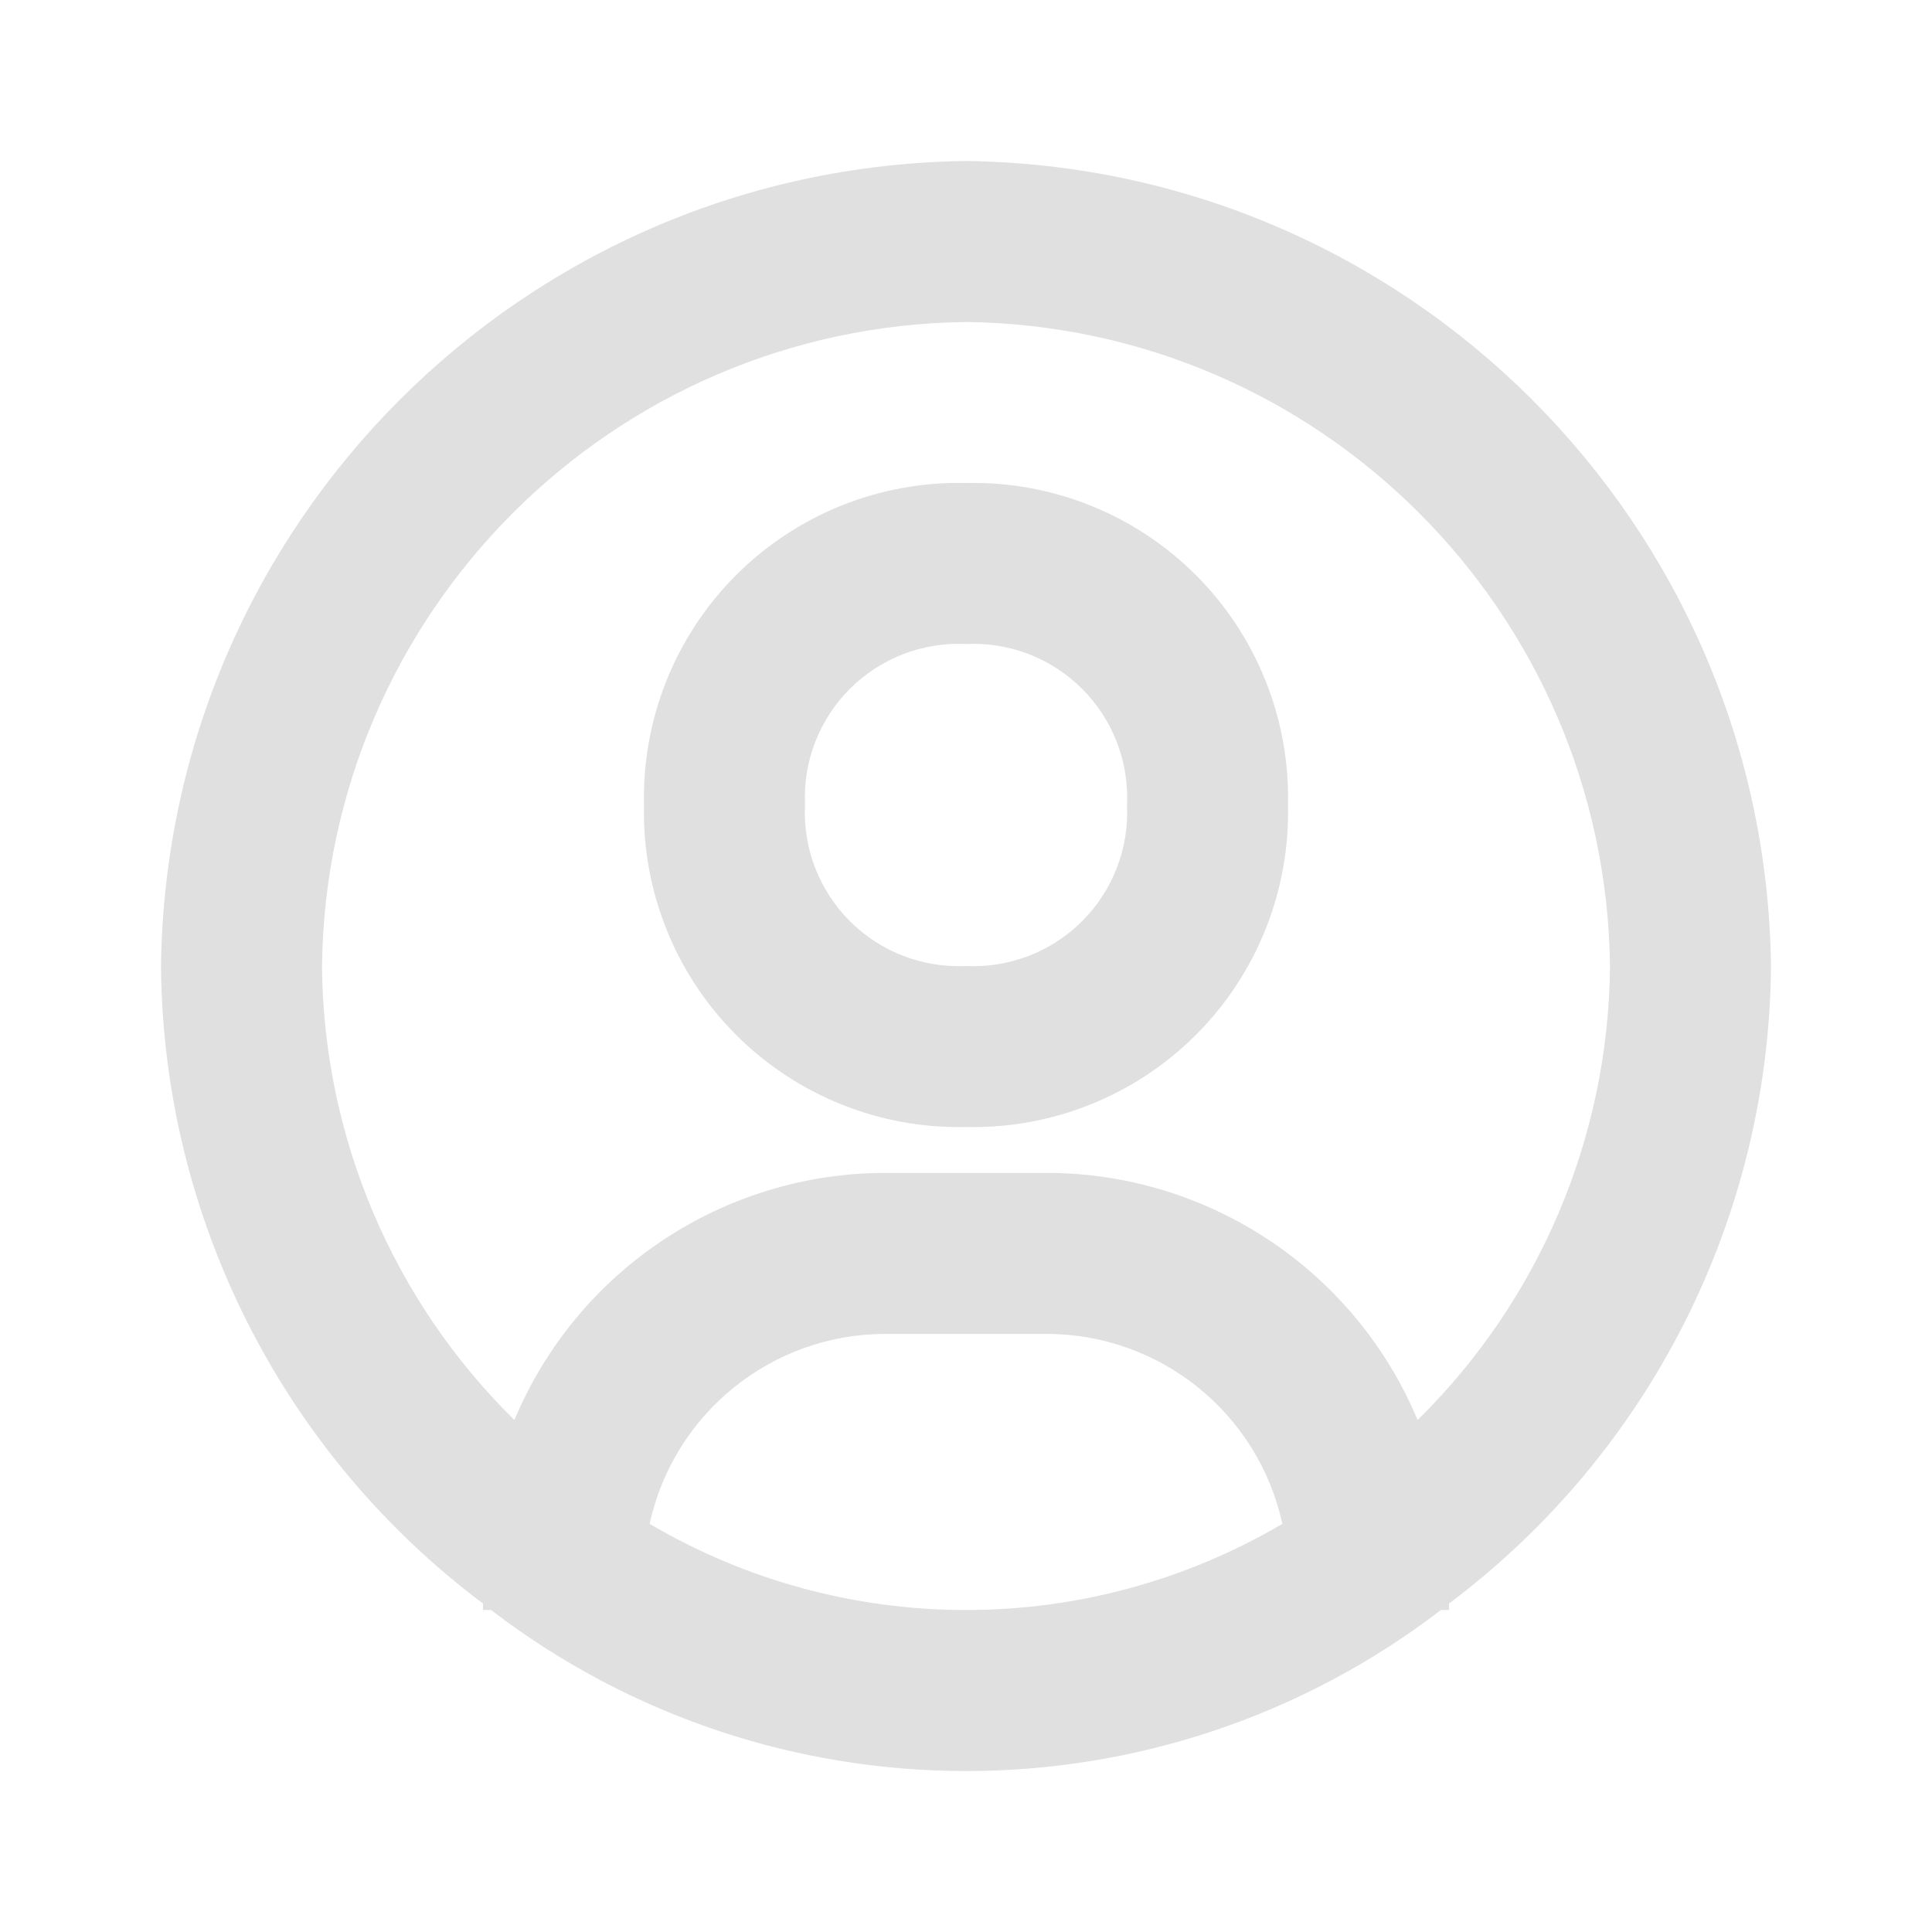
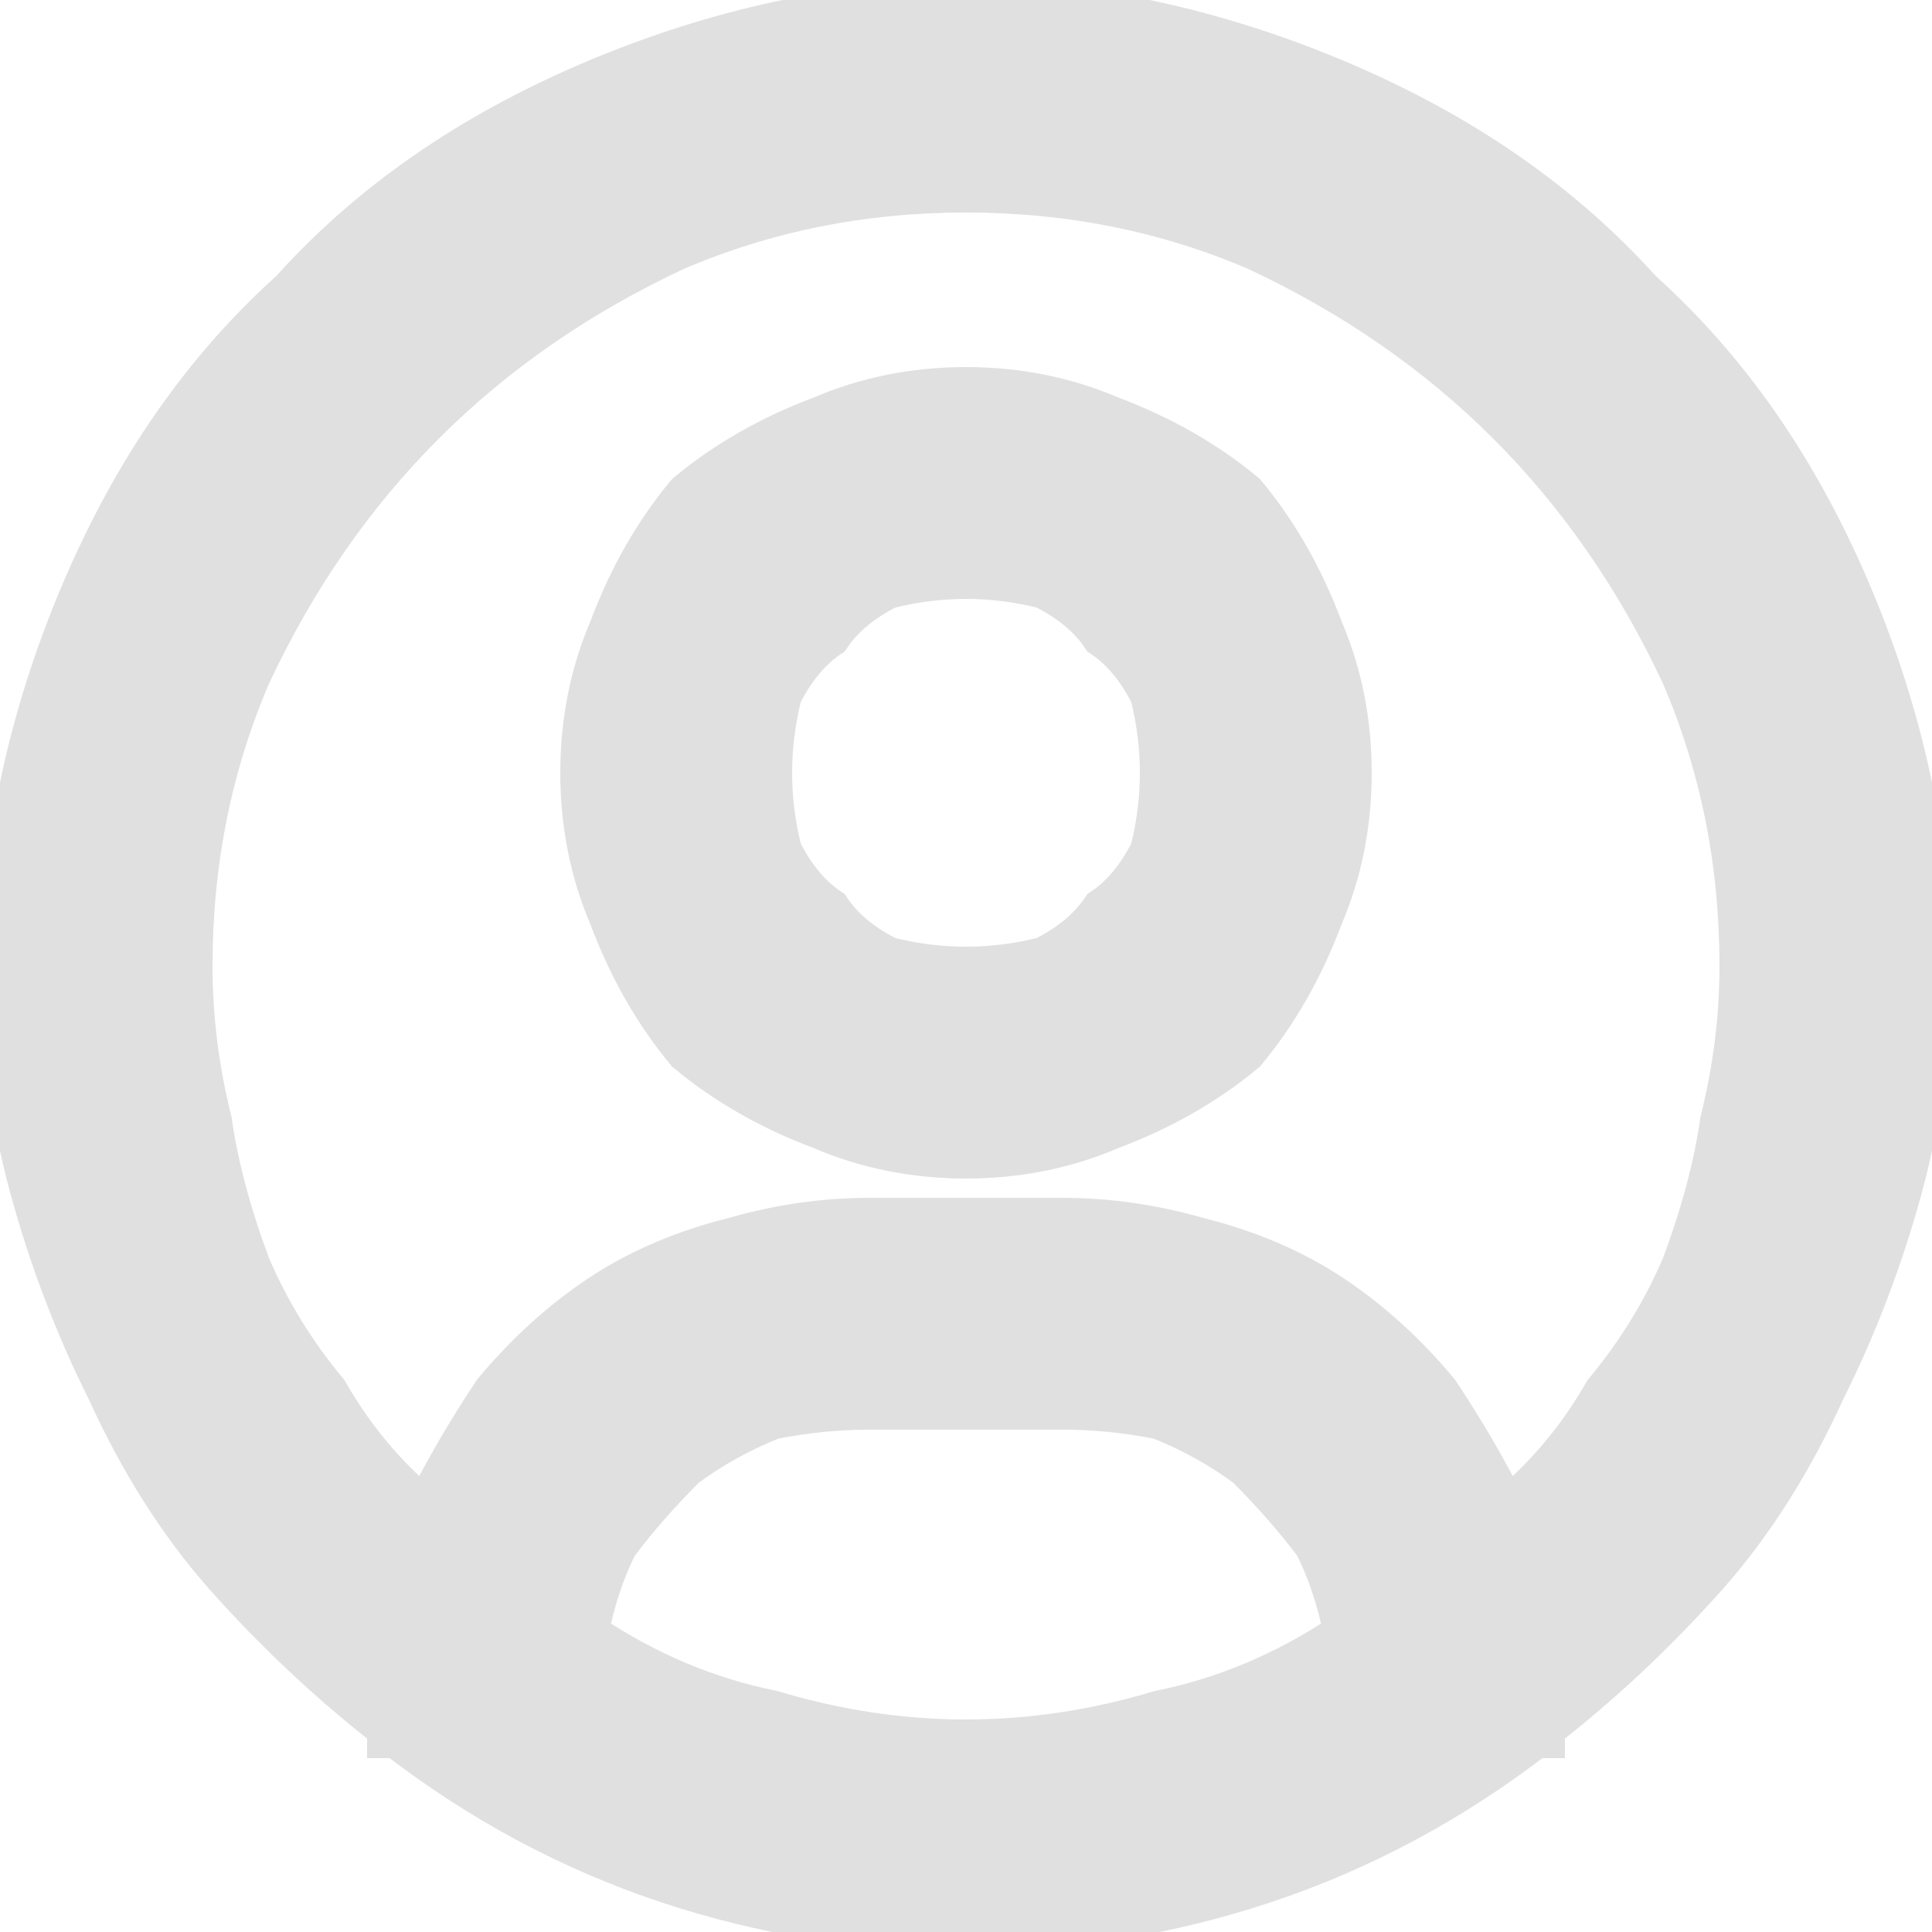
- <svg xmlns="http://www.w3.org/2000/svg" stroke="#e0e0e0" fill="#e0e0e0" stroke-width="0" viewBox="0 0 24 24" class="cursor-pointer text-title hover:brightness-75 transition-all duration-300" height="32" width="32">
-   <path d="M12 2A10.13 10.13 0 0 0 2 12a10 10 0 0 0 4 7.92V20h.1a9.7 9.7 0 0 0 11.8 0h.1v-.08A10 10 0 0 0 22 12 10.13 10.13 0 0 0 12 2zM8.07 18.93A3 3 0 0 1 11 16.57h2a3 3 0 0 1 2.93 2.36 7.75 7.75 0 0 1-7.86 0zm9.54-1.29A5 5 0 0 0 13 14.57h-2a5 5 0 0 0-4.61 3.07A8 8 0 0 1 4 12a8.1 8.1 0 0 1 8-8 8.1 8.1 0 0 1 8 8 8 8 0 0 1-2.39 5.64z" />
-   <path d="M12 6a3.91 3.91 0 0 0-4 4 3.91 3.91 0 0 0 4 4 3.91 3.91 0 0 0 4-4 3.91 3.91 0 0 0-4-4zm0 6a1.91 1.91 0 0 1-2-2 1.91 1.91 0 0 1 2-2 1.91 1.91 0 0 1 2 2 1.91 1.91 0 0 1-2 2z" />
+ <svg xmlns="http://www.w3.org/2000/svg" version="1.2" viewBox="0 0 20 20" width="64" height="64">
+   <style>.a{fill:#e0e0e0;stroke:#e0e0e0;stroke-width:.4}</style>
+   <path fill-rule="evenodd" class="a" d="m13.8 0.8c1.2 0.5 2.3 1.2 3.2 2.2 1 0.9 1.7 2 2.2 3.2 0.5 1.2 0.8 2.5 0.8 3.8q0 1.2-0.3 2.3-0.3 1.1-0.8 2.1-0.5 1.1-1.2 1.9-0.8 0.9-1.7 1.6v0.1h-0.1q-1.3 1-2.8 1.5-1.5 0.5-3.1 0.5-1.6 0-3.1-0.5-1.5-0.5-2.8-1.5h-0.1v-0.1q-0.9-0.7-1.7-1.6-0.7-0.8-1.2-1.9-0.5-1-0.8-2.1-0.3-1.1-0.3-2.3c0-1.3 0.3-2.6 0.8-3.8 0.5-1.2 1.2-2.3 2.2-3.2 0.9-1 2-1.7 3.2-2.2 1.2-0.5 2.5-0.8 3.8-0.8 1.3 0 2.6 0.3 3.8 0.8zm-5.8 16.9q1 0.3 2 0.3 1 0 2-0.3 1-0.2 1.9-0.8-0.1-0.5-0.3-0.9-0.3-0.4-0.7-0.8-0.4-0.3-0.9-0.5-0.5-0.1-1-0.1h-2q-0.5 0-1 0.1-0.5 0.2-0.9 0.5-0.4 0.4-0.7 0.8-0.2 0.4-0.3 0.9 0.9 0.6 1.9 0.8zm8.6-3.3q0.5-0.6 0.8-1.3 0.3-0.8 0.4-1.5 0.2-0.8 0.2-1.6 0-1.6-0.6-3-0.7-1.5-1.8-2.6-1.1-1.1-2.6-1.8-1.4-0.6-3-0.6-1.6 0-3 0.6-1.5 0.7-2.6 1.8-1.1 1.1-1.8 2.6-0.6 1.4-0.6 3 0 0.8 0.2 1.6 0.1 0.7 0.4 1.5 0.3 0.7 0.8 1.3 0.4 0.7 1 1.2 0.3-0.6 0.7-1.2 0.5-0.6 1.1-1 0.6-0.4 1.4-0.6 0.7-0.2 1.4-0.2h2q0.7 0 1.4 0.2 0.8 0.2 1.4 0.6 0.6 0.4 1.1 1 0.4 0.6 0.7 1.2 0.6-0.5 1-1.2z" />
+   <path fill-rule="evenodd" class="a" d="m11.5 4.3q0.8 0.3 1.4 0.8 0.5 0.6 0.8 1.4 0.3 0.7 0.3 1.5 0 0.8-0.3 1.5-0.3 0.8-0.8 1.4-0.6 0.5-1.4 0.8-0.7 0.3-1.5 0.3-0.8 0-1.5-0.3-0.8-0.3-1.4-0.8-0.5-0.6-0.8-1.4-0.3-0.7-0.3-1.5 0-0.8 0.3-1.5 0.3-0.8 0.8-1.4 0.6-0.5 1.4-0.8 0.7-0.3 1.5-0.3 0.8 0 1.5 0.3zm-0.7 5.6q0.4-0.2 0.6-0.5 0.3-0.2 0.5-0.6 0.1-0.4 0.1-0.8 0-0.4-0.1-0.8-0.2-0.4-0.5-0.6-0.2-0.3-0.6-0.5-0.4-0.1-0.8-0.1-0.4 0-0.8 0.1-0.4 0.2-0.6 0.5-0.3 0.2-0.5 0.6-0.1 0.4-0.1 0.8 0 0.4 0.1 0.8 0.2 0.4 0.5 0.6 0.2 0.3 0.6 0.5 0.4 0.1 0.8 0.1 0.4 0 0.8-0.1z" />
</svg>
